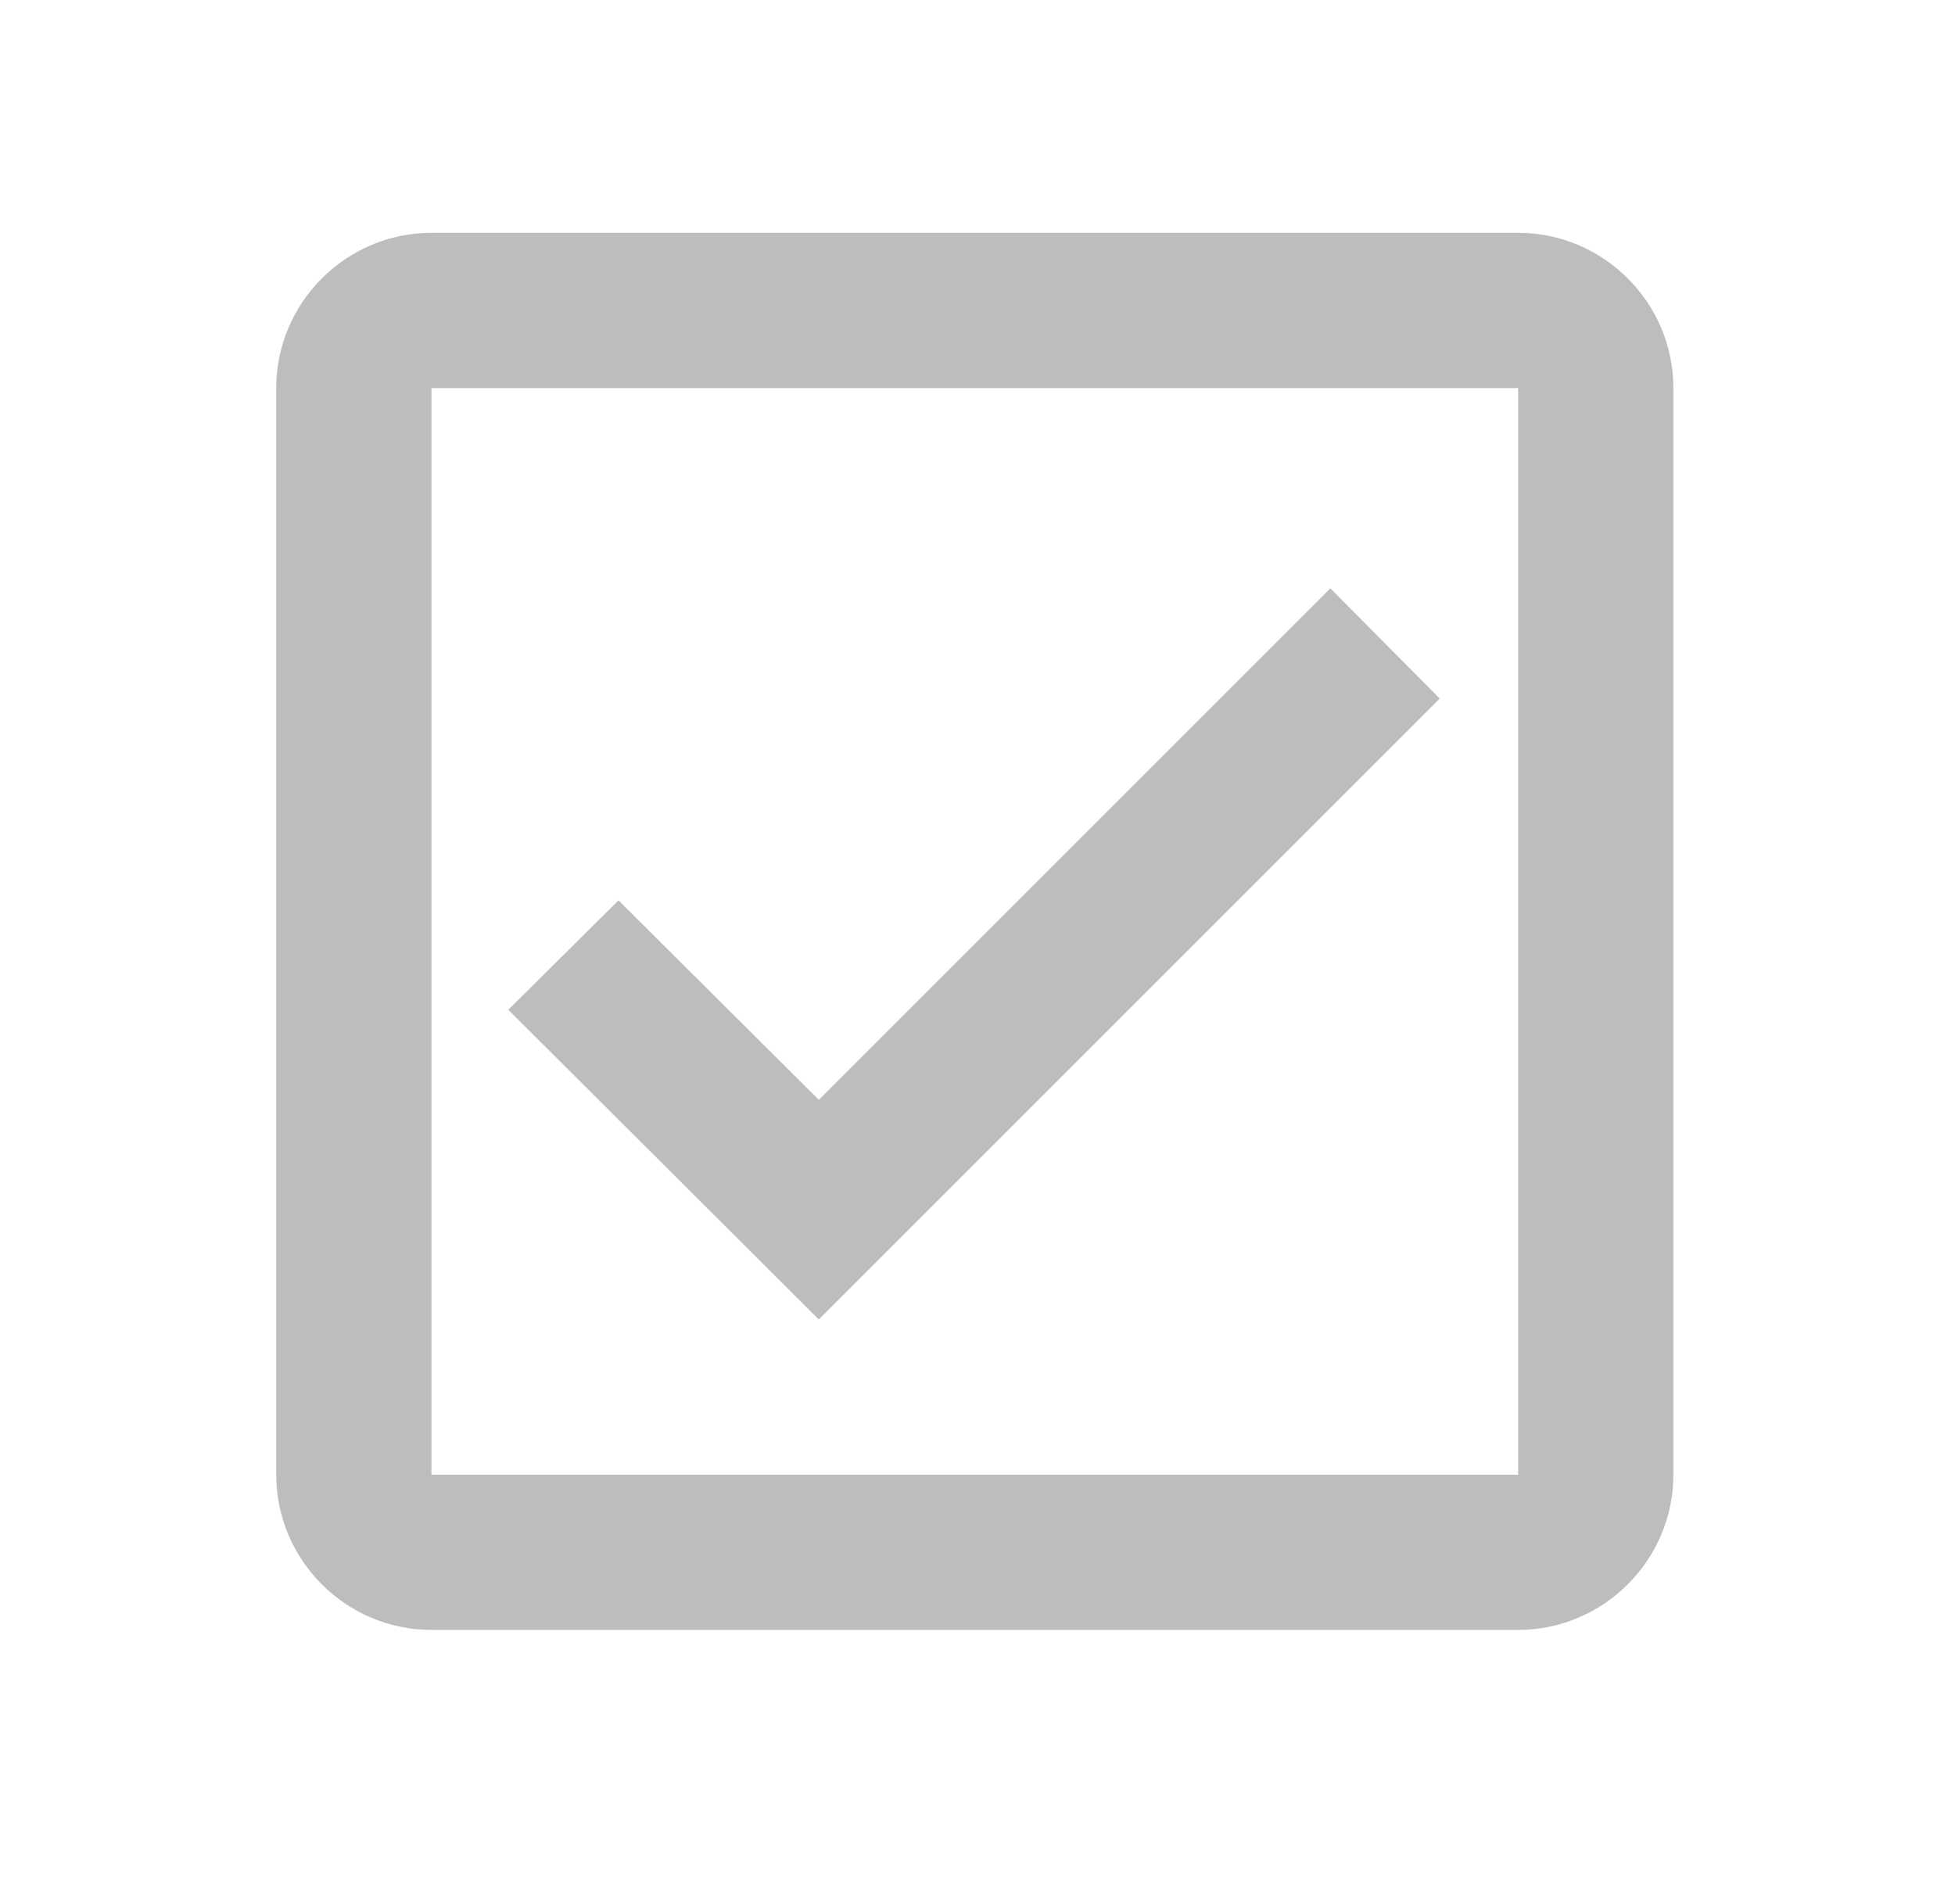
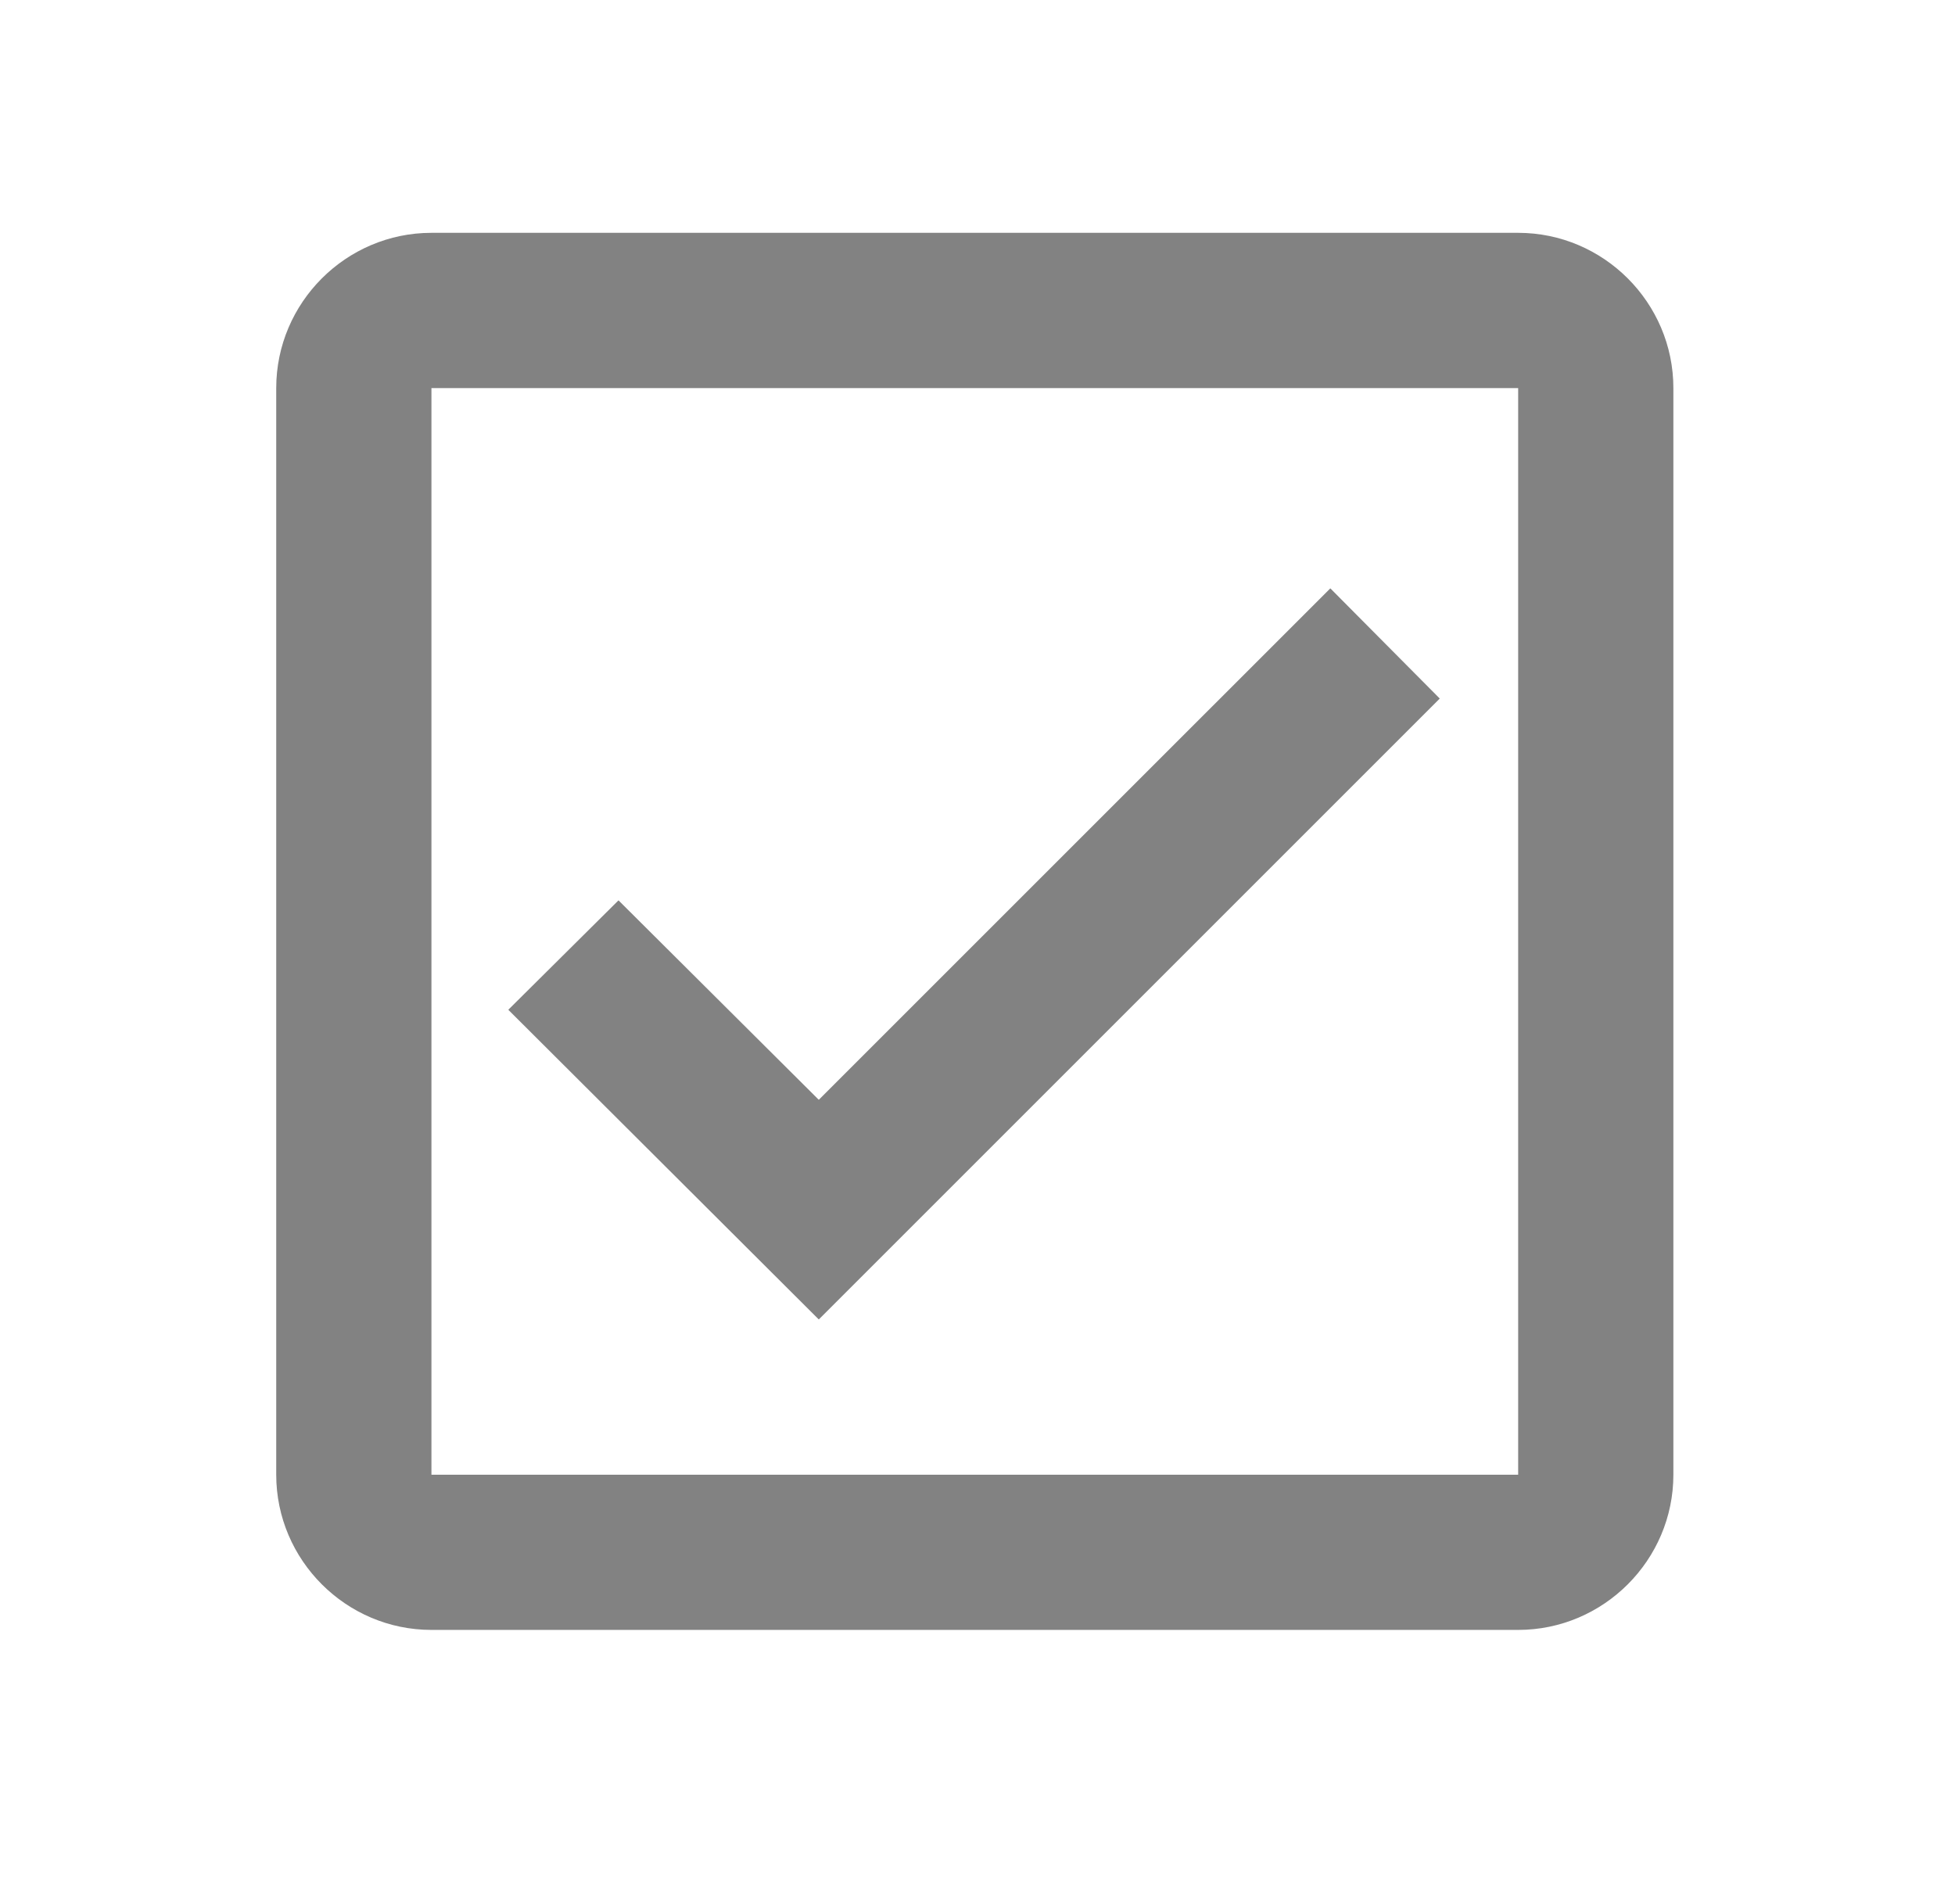
<svg xmlns="http://www.w3.org/2000/svg" width="38" height="37" viewBox="0 0 38 37" fill="none">
-   <path fill-rule="evenodd" clip-rule="evenodd" d="M29.509 4.526H8.386C6.726 4.526 5.369 5.884 5.369 7.544V28.667C5.369 30.326 6.726 31.684 8.386 31.684H29.509C31.169 31.684 32.526 30.326 32.526 28.667V7.544C32.526 5.884 31.169 4.526 29.509 4.526ZM29.509 28.667H8.386V7.544H29.509V28.667ZM25.858 11.437L27.985 13.579L15.915 25.649L9.88 19.629L12.022 17.502L15.915 21.379L25.858 11.437Z" fill="#BDBDBD" />
+   <path fill-rule="evenodd" clip-rule="evenodd" d="M29.509 4.526H8.386C6.726 4.526 5.369 5.884 5.369 7.544V28.667C5.369 30.326 6.726 31.684 8.386 31.684H29.509C31.169 31.684 32.526 30.326 32.526 28.667V7.544C32.526 5.884 31.169 4.526 29.509 4.526ZM29.509 28.667H8.386V7.544H29.509V28.667ZM25.858 11.437L27.985 13.579L15.915 25.649L9.88 19.629L12.022 17.502L15.915 21.379L25.858 11.437Z" fill="#828282" />
</svg>
